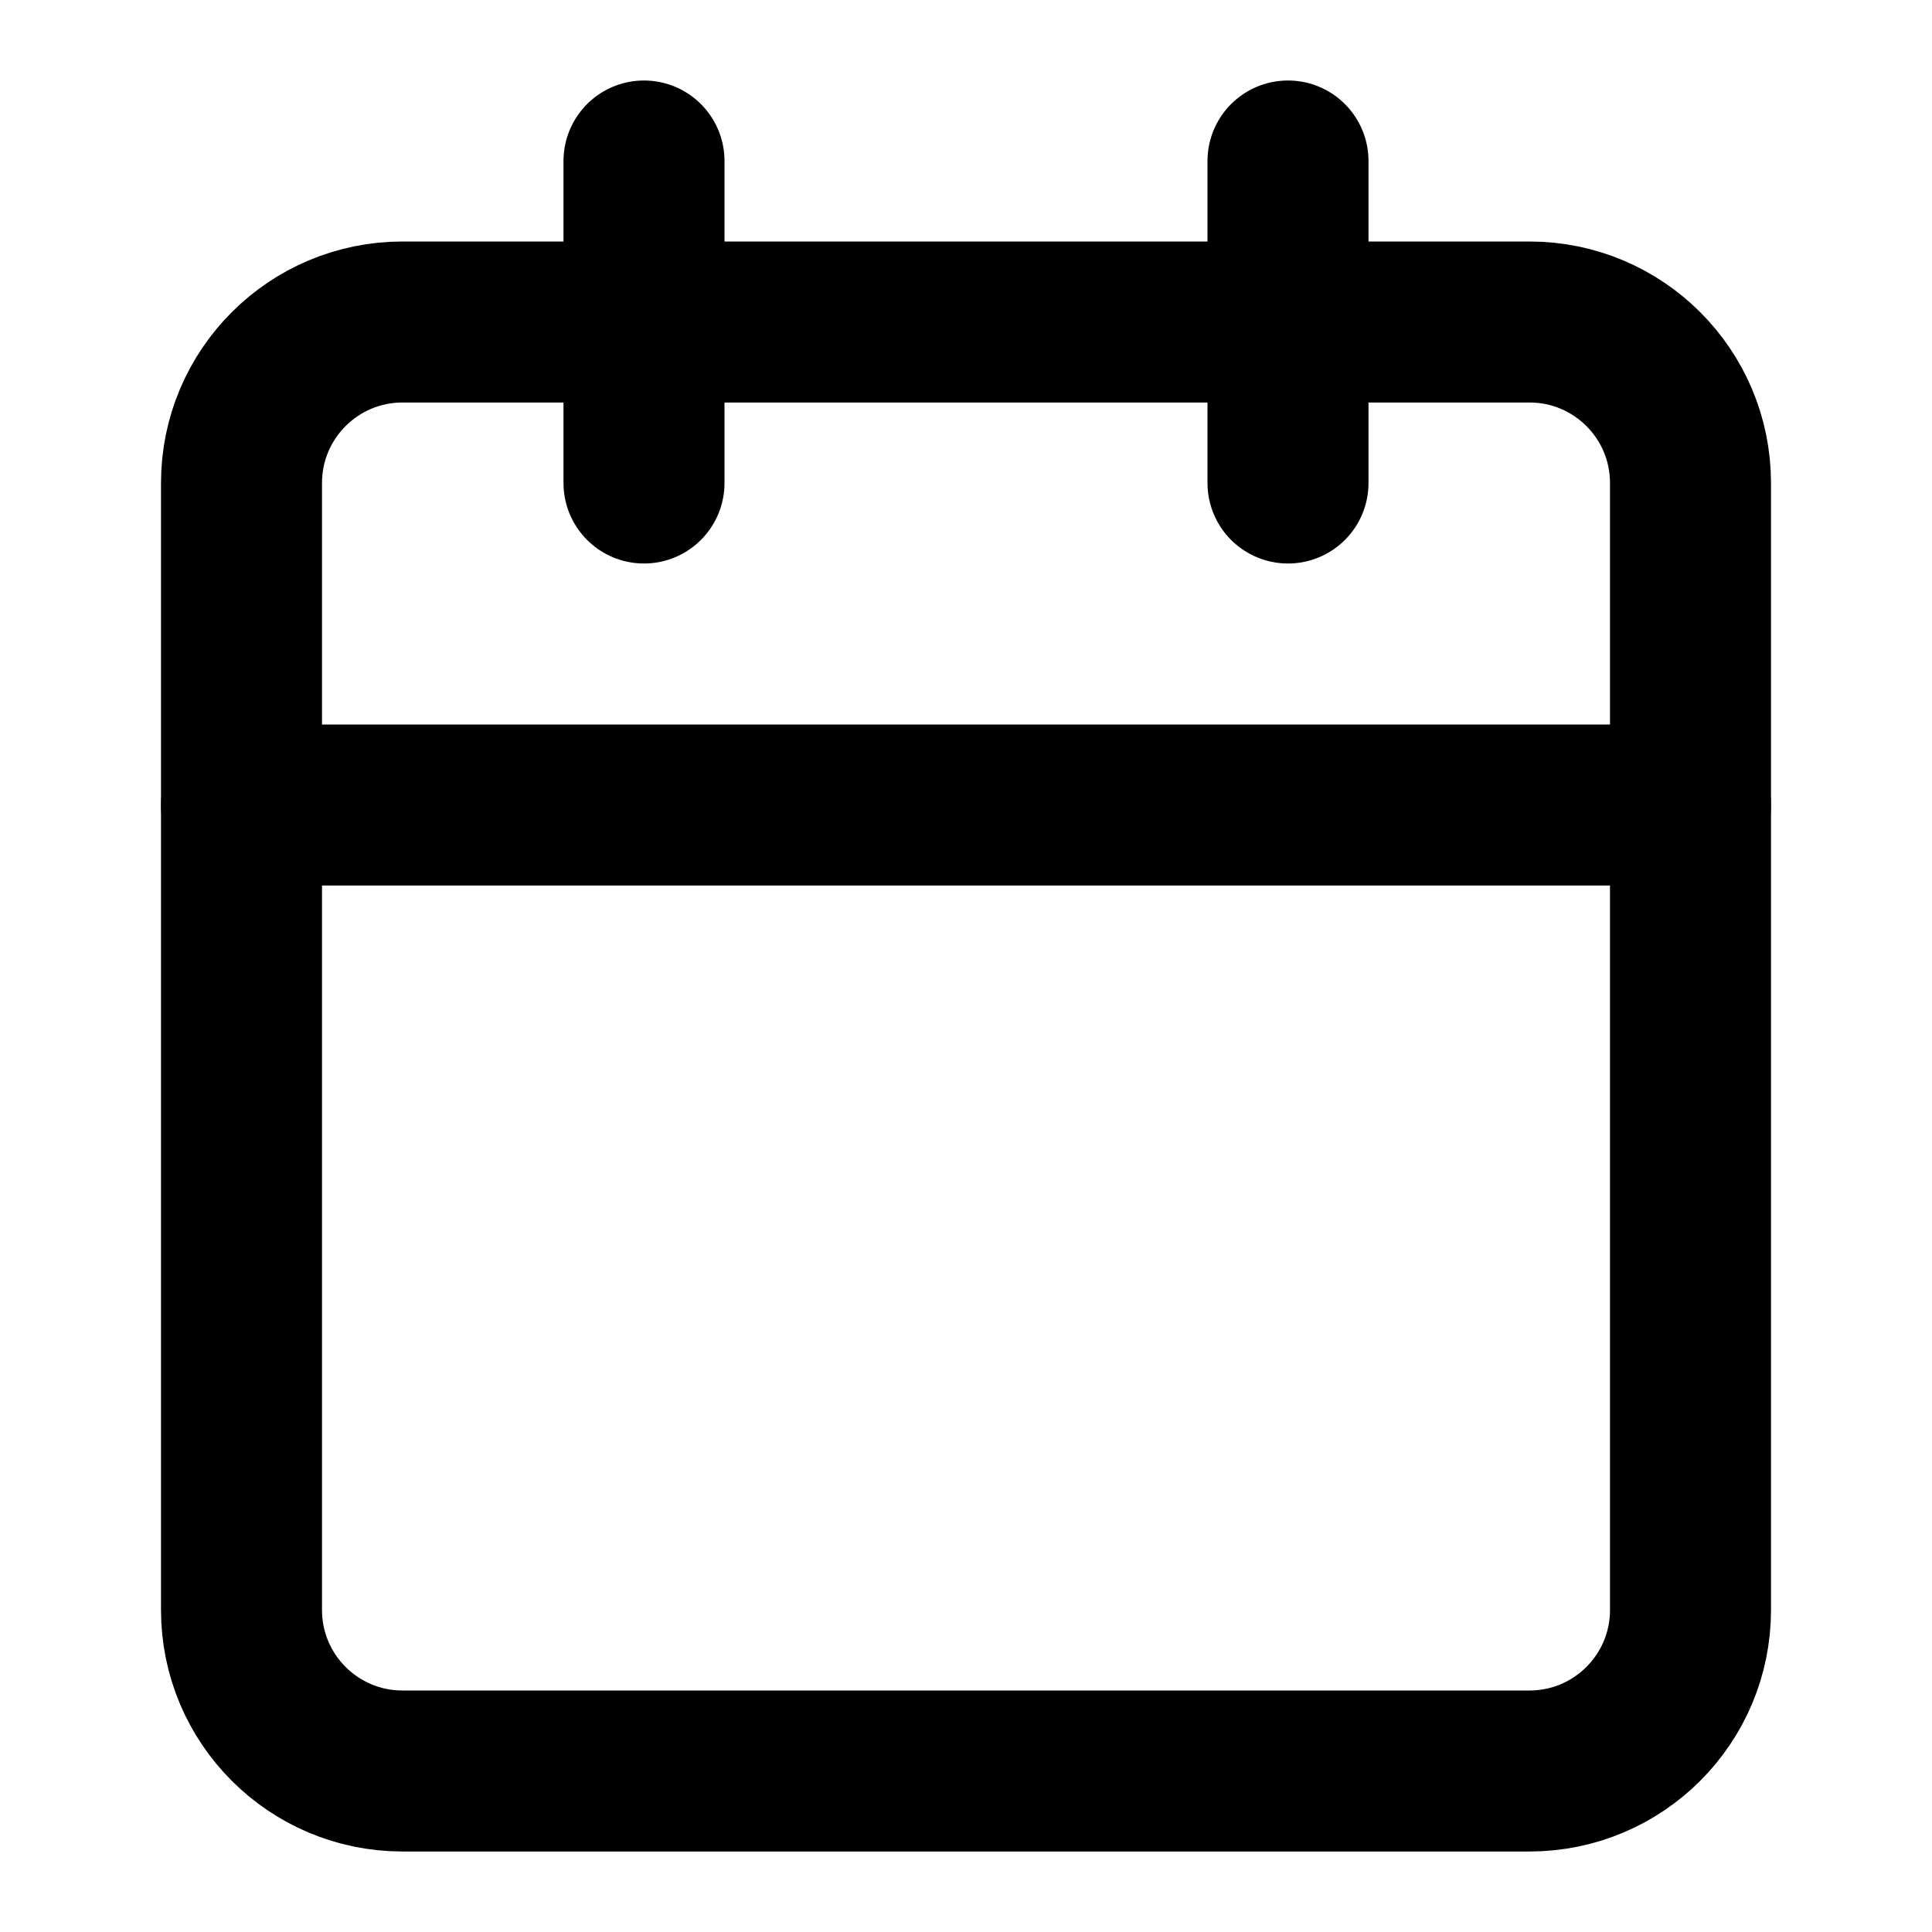
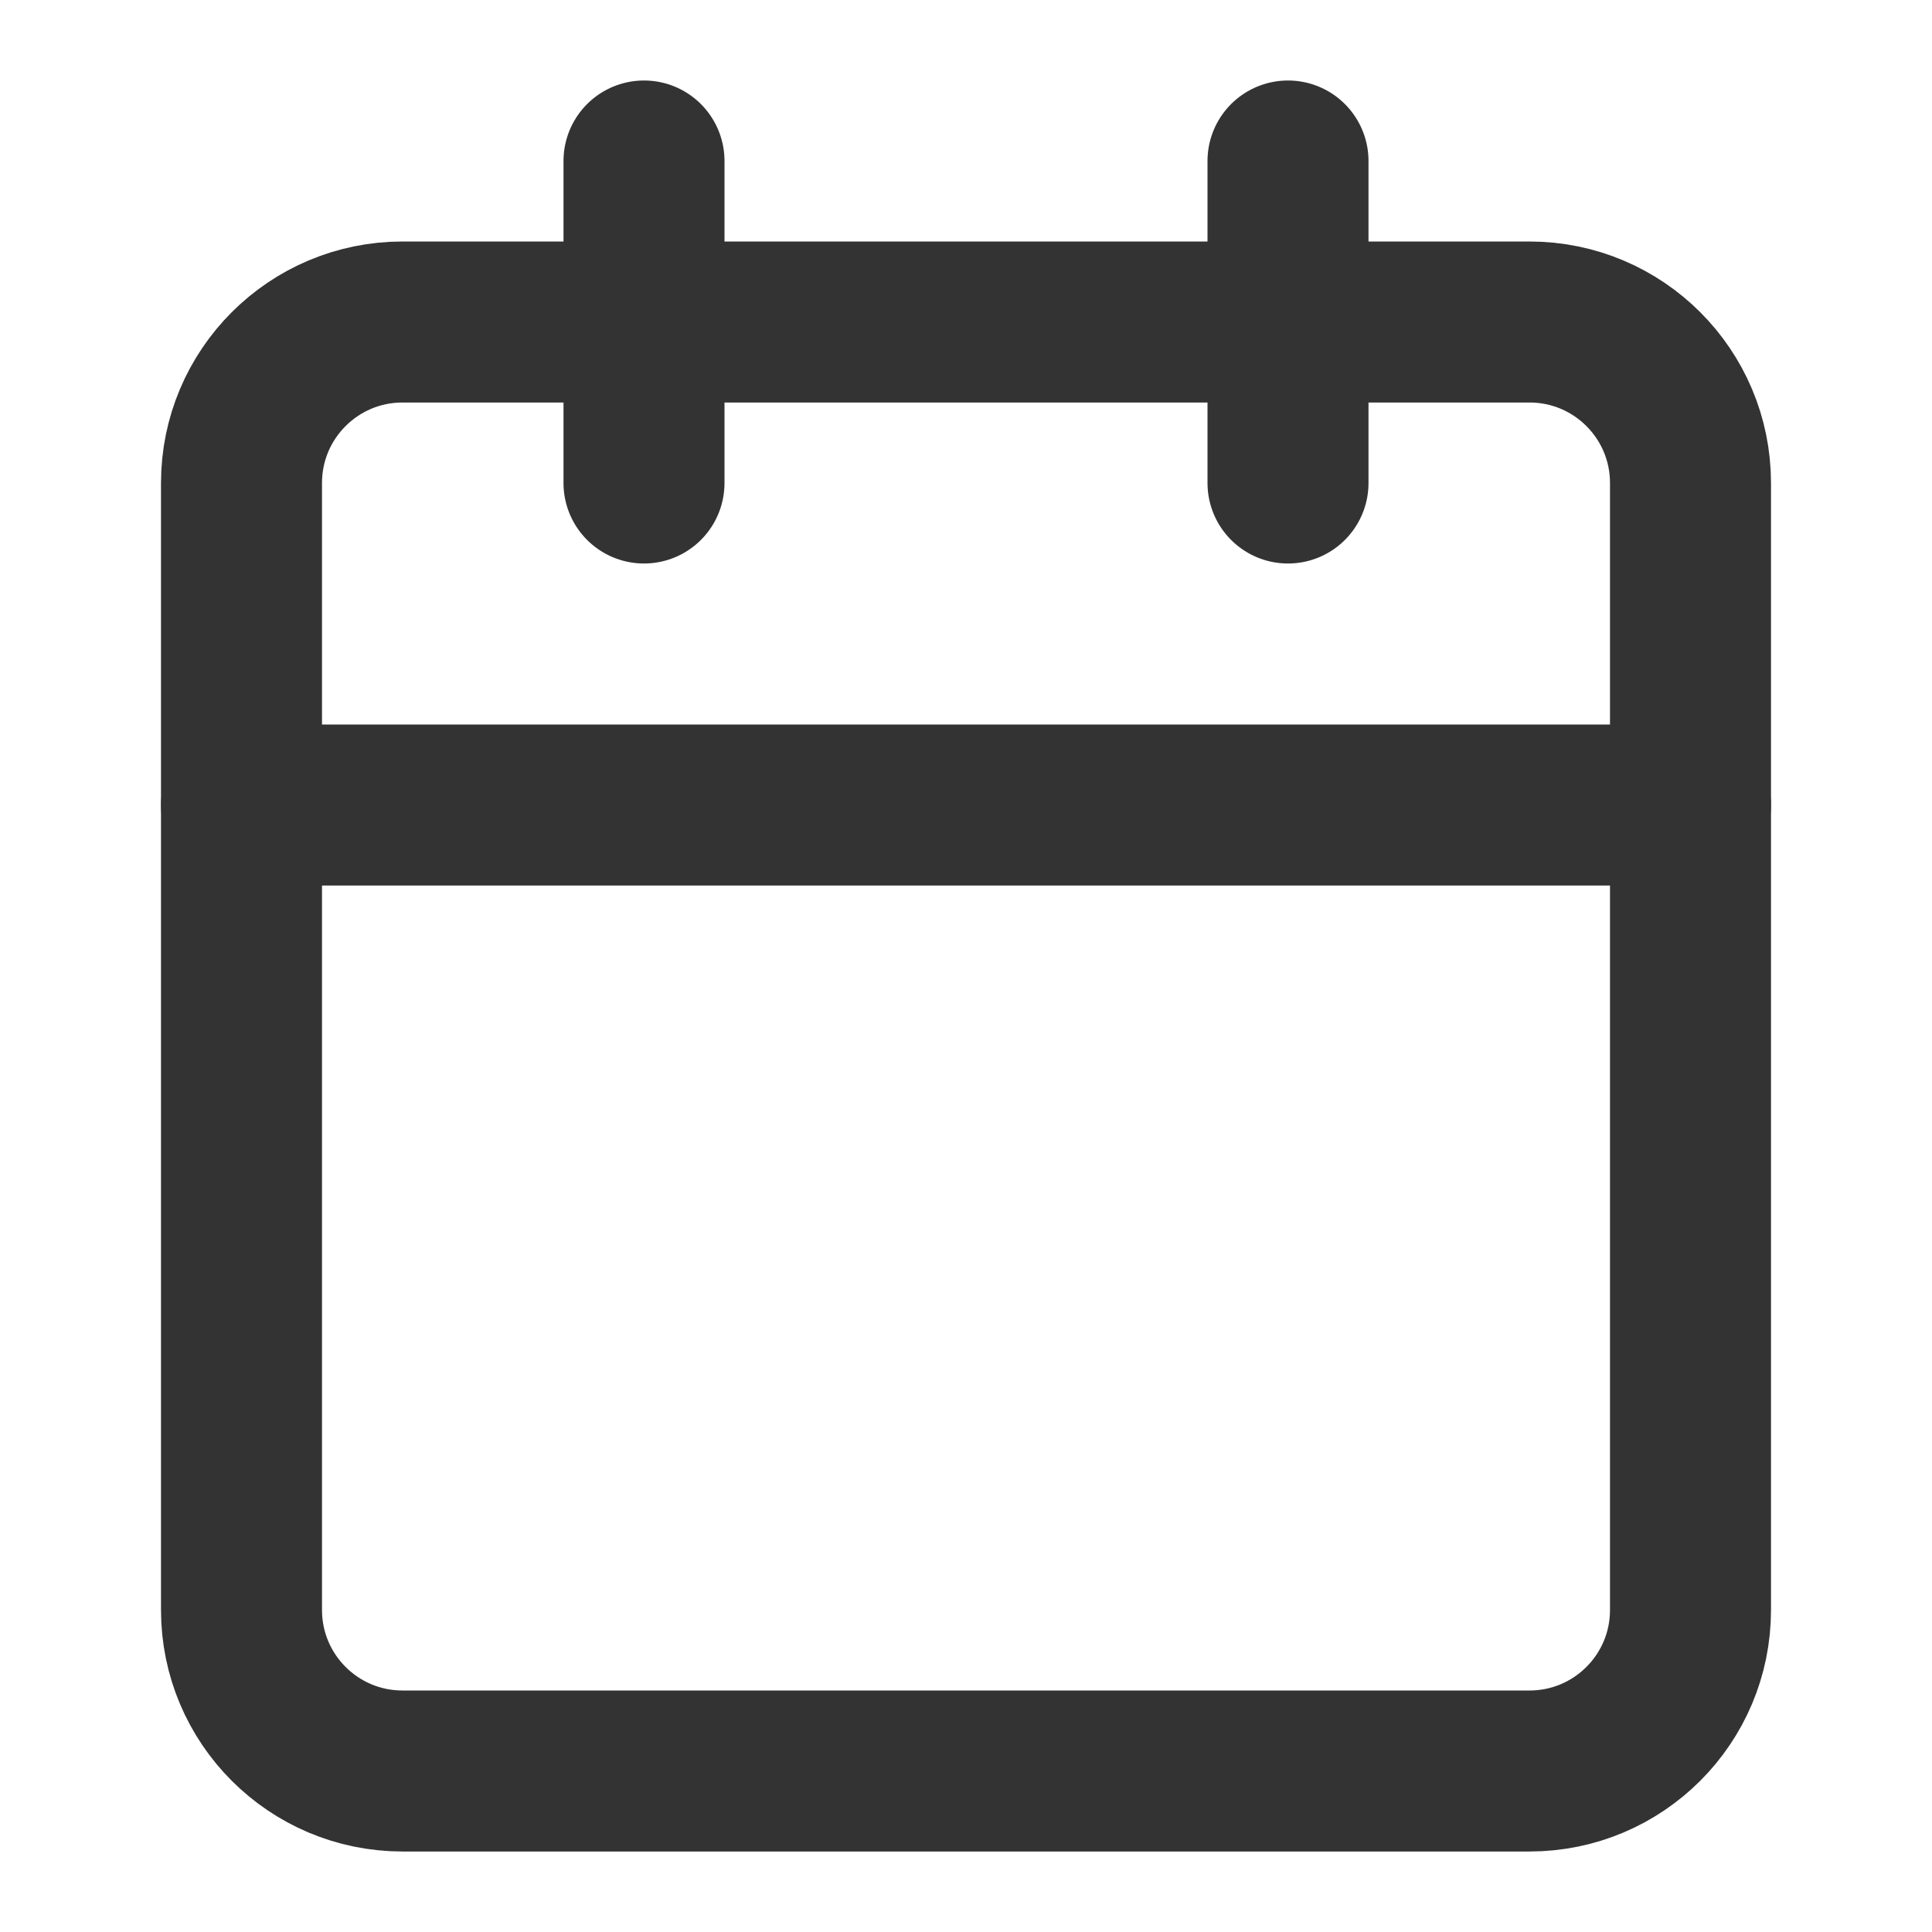
- <svg xmlns="http://www.w3.org/2000/svg" width="24" height="24" viewBox="0 0 24 24" fill="none" stroke="#000" stroke-width="2" stroke-linecap="round" stroke-linejoin="round">
+ <svg xmlns="http://www.w3.org/2000/svg" width="24" height="24" viewBox="0 0 24 24" fill="none" stroke="#333333" stroke-width="2" stroke-linecap="round" stroke-linejoin="round">
  <rect x="3" y="4" width="18" height="18" rx="2" ry="2" />
  <line x1="16" y1="2" x2="16" y2="6" />
  <line x1="8" y1="2" x2="8" y2="6" />
  <line x1="3" y1="10" x2="21" y2="10" />
</svg>
